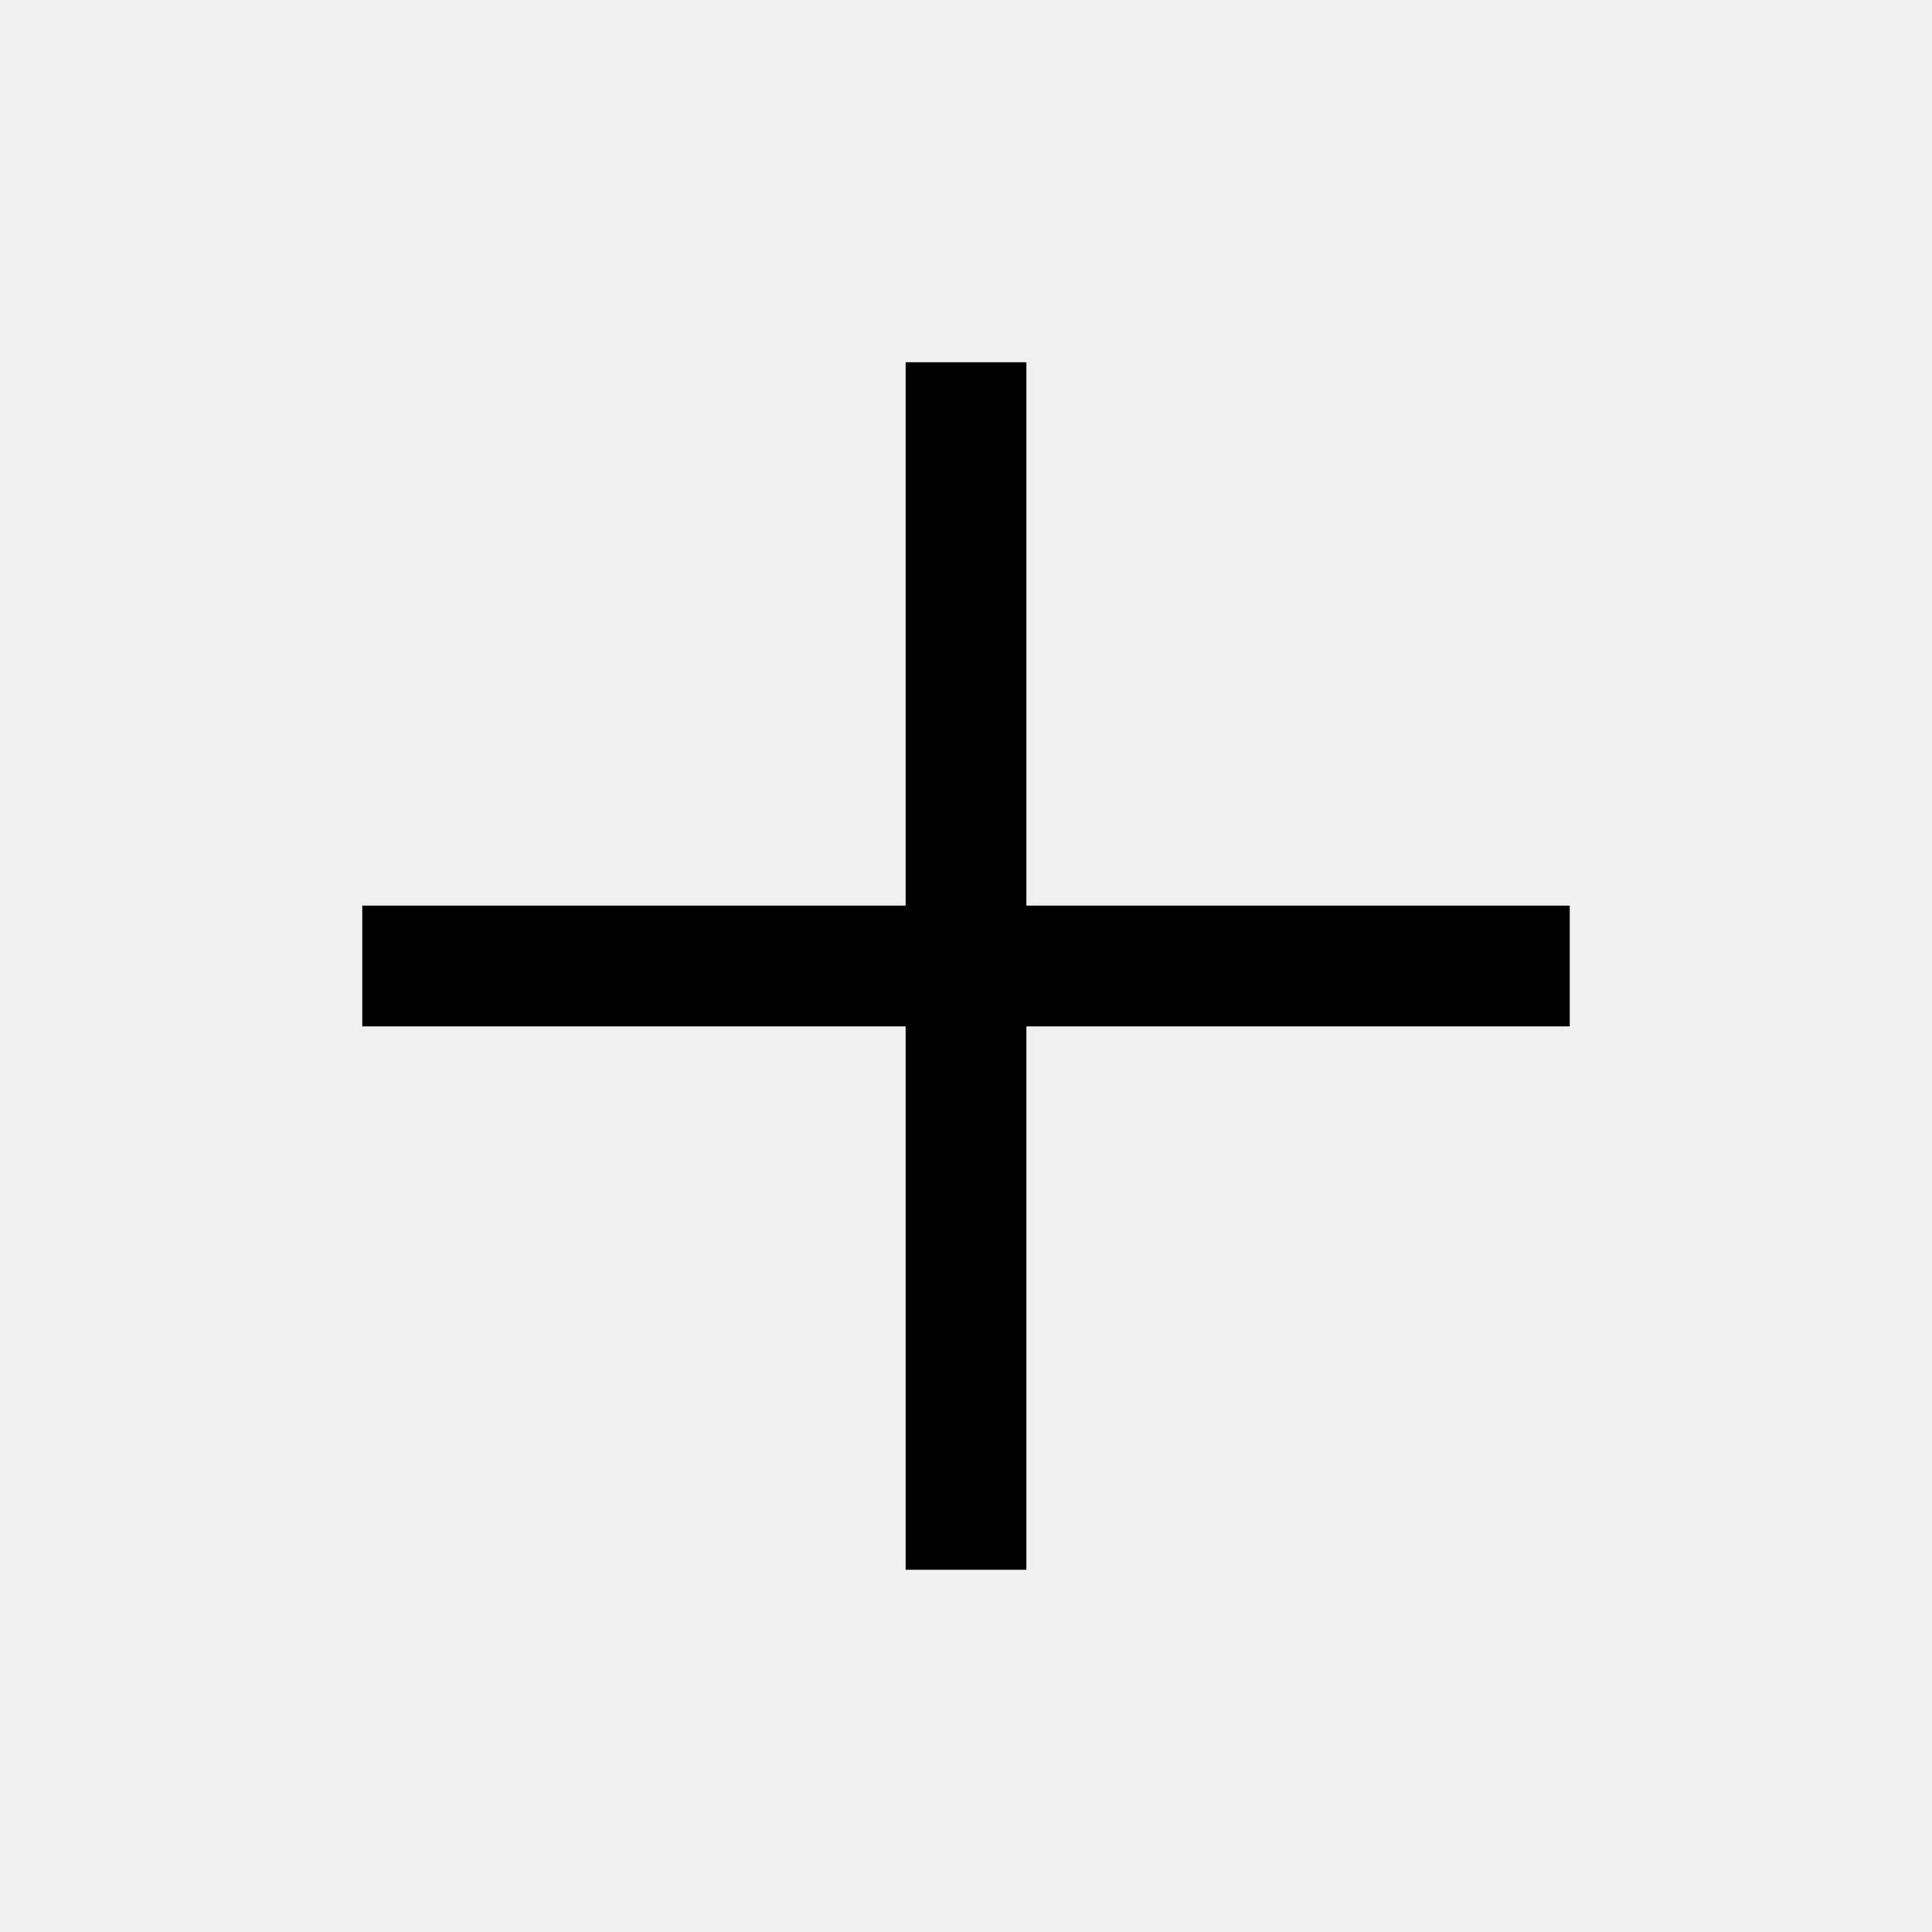
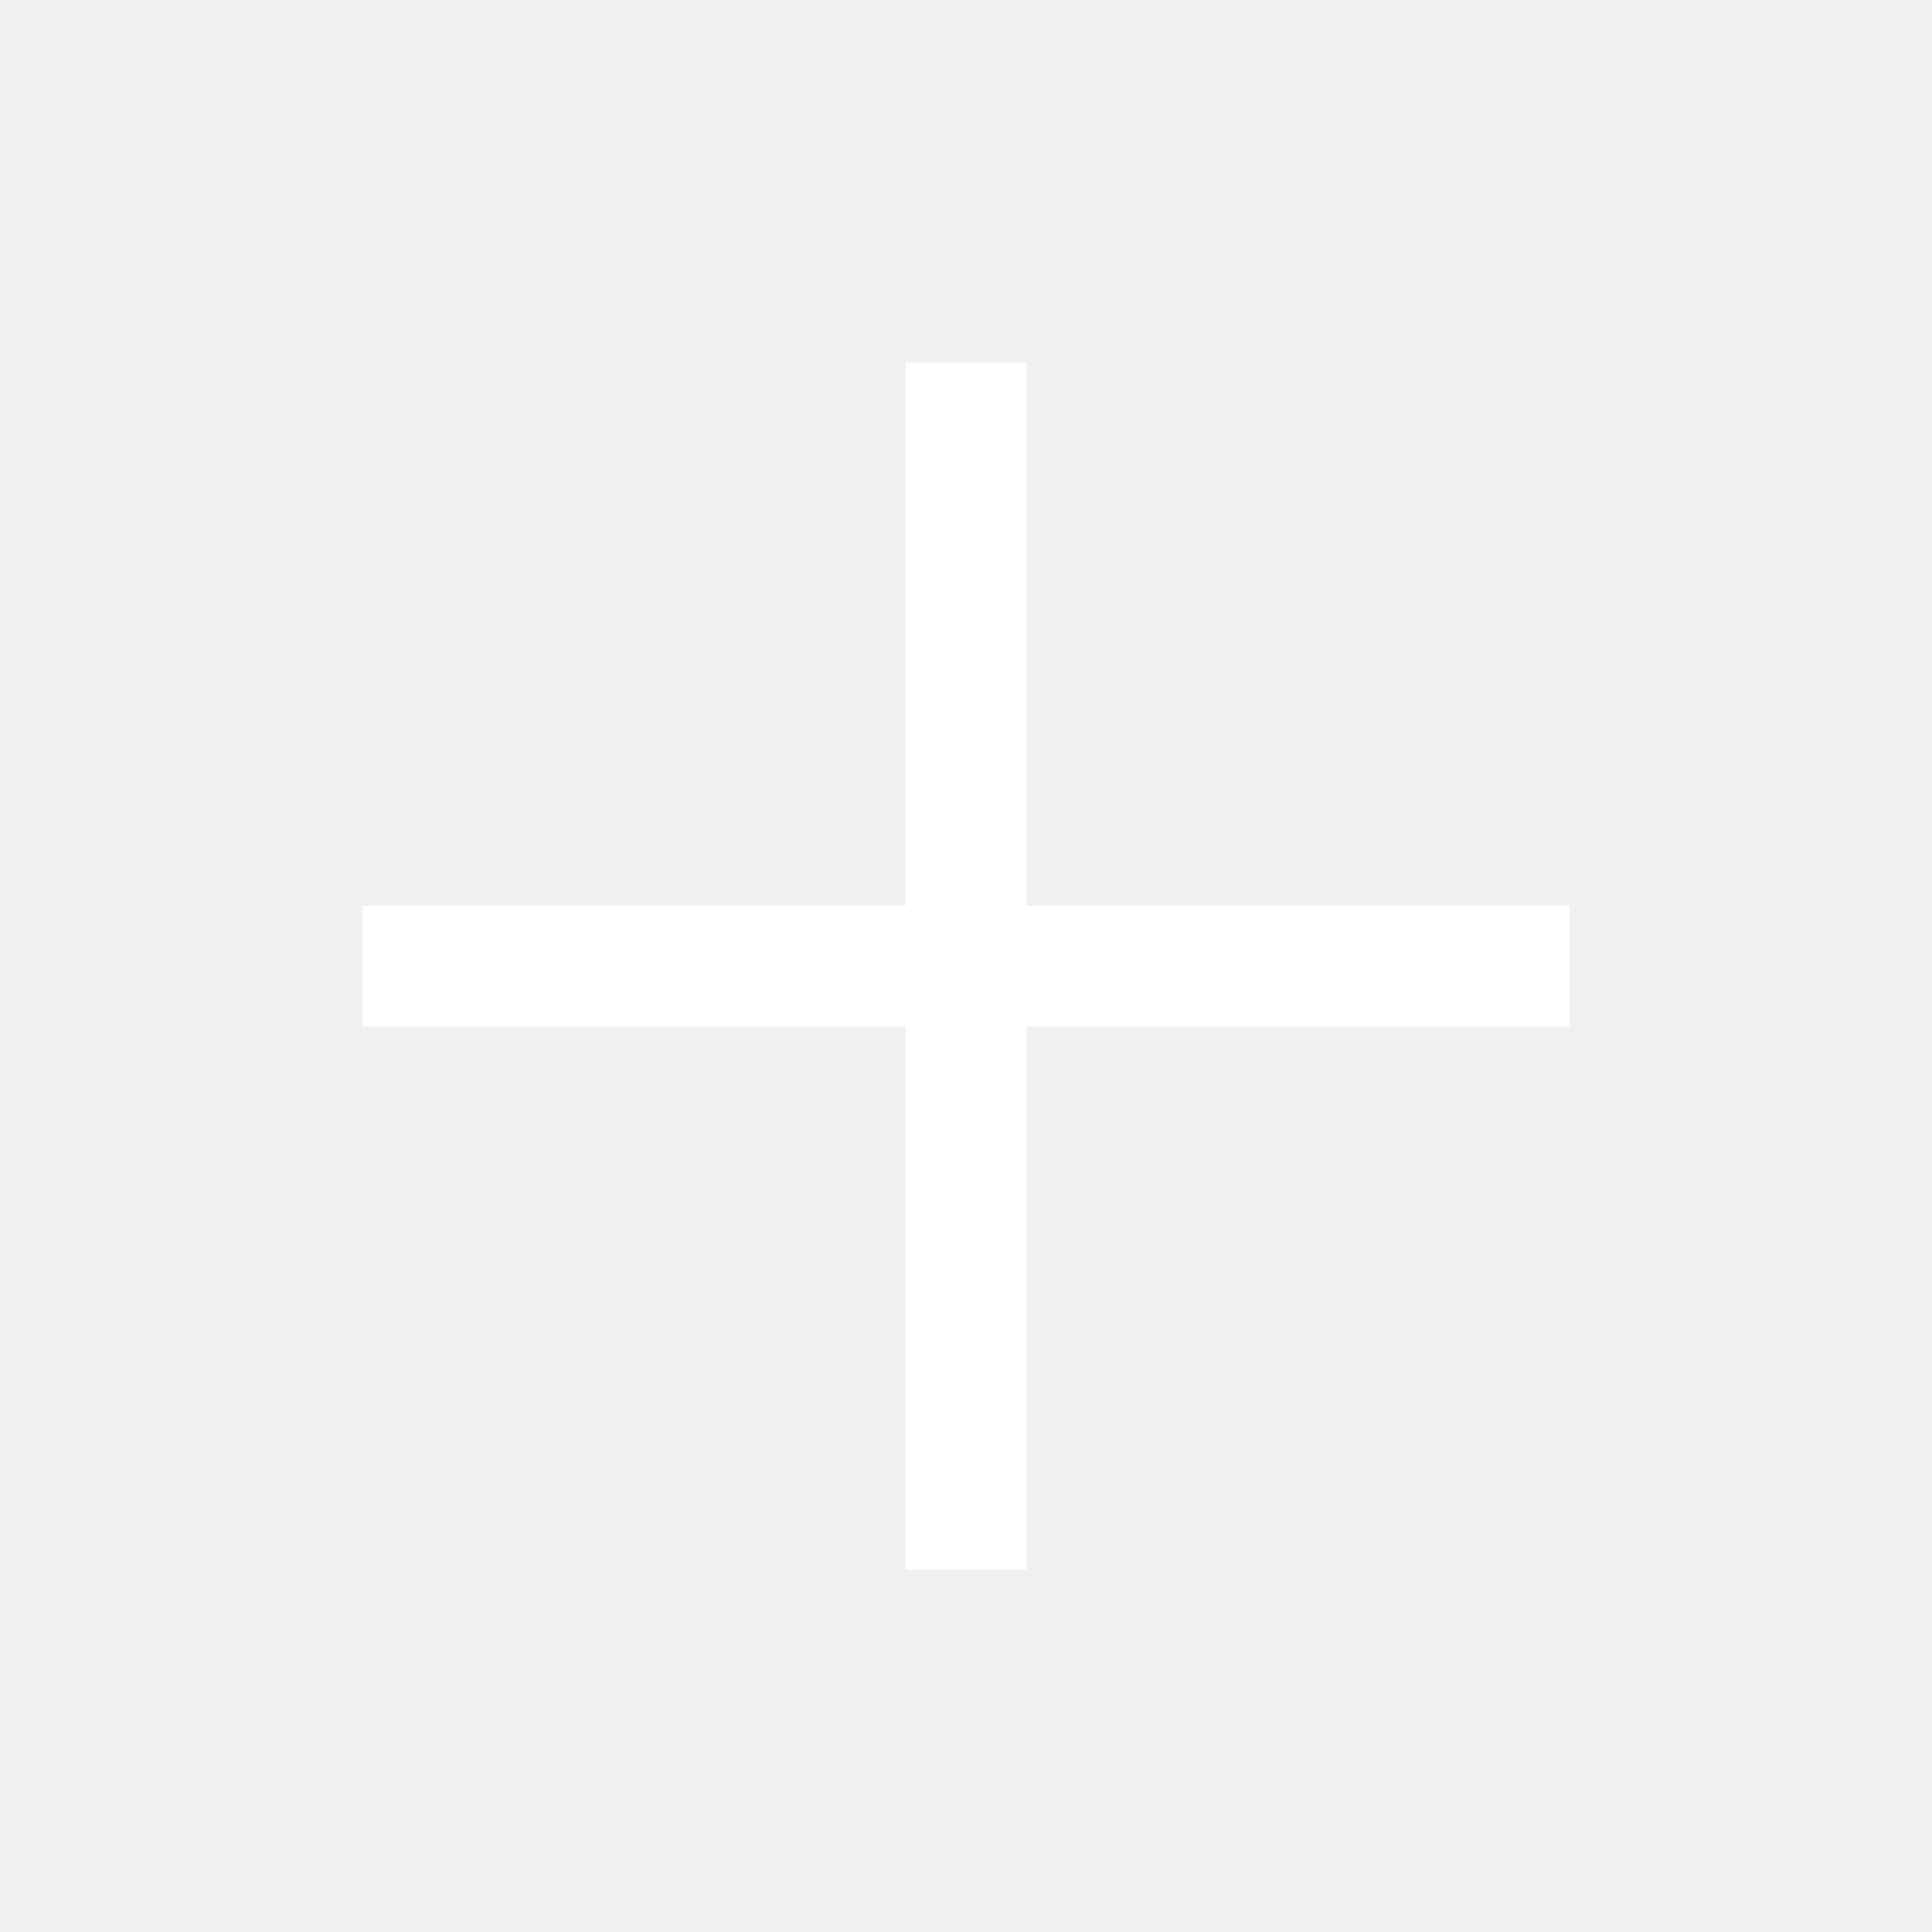
<svg xmlns="http://www.w3.org/2000/svg" id="Grupo_4303" data-name="Grupo 4303" width="32" height="32" viewBox="0 0 32 32">
  <g id="Grupo_894" data-name="Grupo 894">
    <g id="Grupo_4304" data-name="Grupo 4304" transform="translate(-4.979 -1.74)">
      <g id="Grupo_885" data-name="Grupo 885" transform="translate(10.979 17.74)">
-         <line id="Linha_23" data-name="Linha 23" x1="20" transform="translate(0)" fill="none" stroke="#000" stroke-width="2" />
+         <line id="Linha_23" data-name="Linha 23" x1="20" transform="translate(0)" fill="none" stroke="#fff" stroke-width="2" />
      </g>
      <g id="Grupo_886" data-name="Grupo 886" transform="translate(20.979 27.74) rotate(-90)">
-         <line id="Linha_23-2" data-name="Linha 23" x1="20" transform="translate(0 0)" fill="none" stroke="#000" stroke-width="2" />
+         <line id="Linha_23-2" data-name="Linha 23" x1="20" transform="translate(0 0)" fill="none" stroke="#fff" stroke-width="2" />
      </g>
    </g>
    <rect id="Retângulo_1706" data-name="Retângulo 1706" width="32" height="32" fill="none" />
  </g>
</svg>
